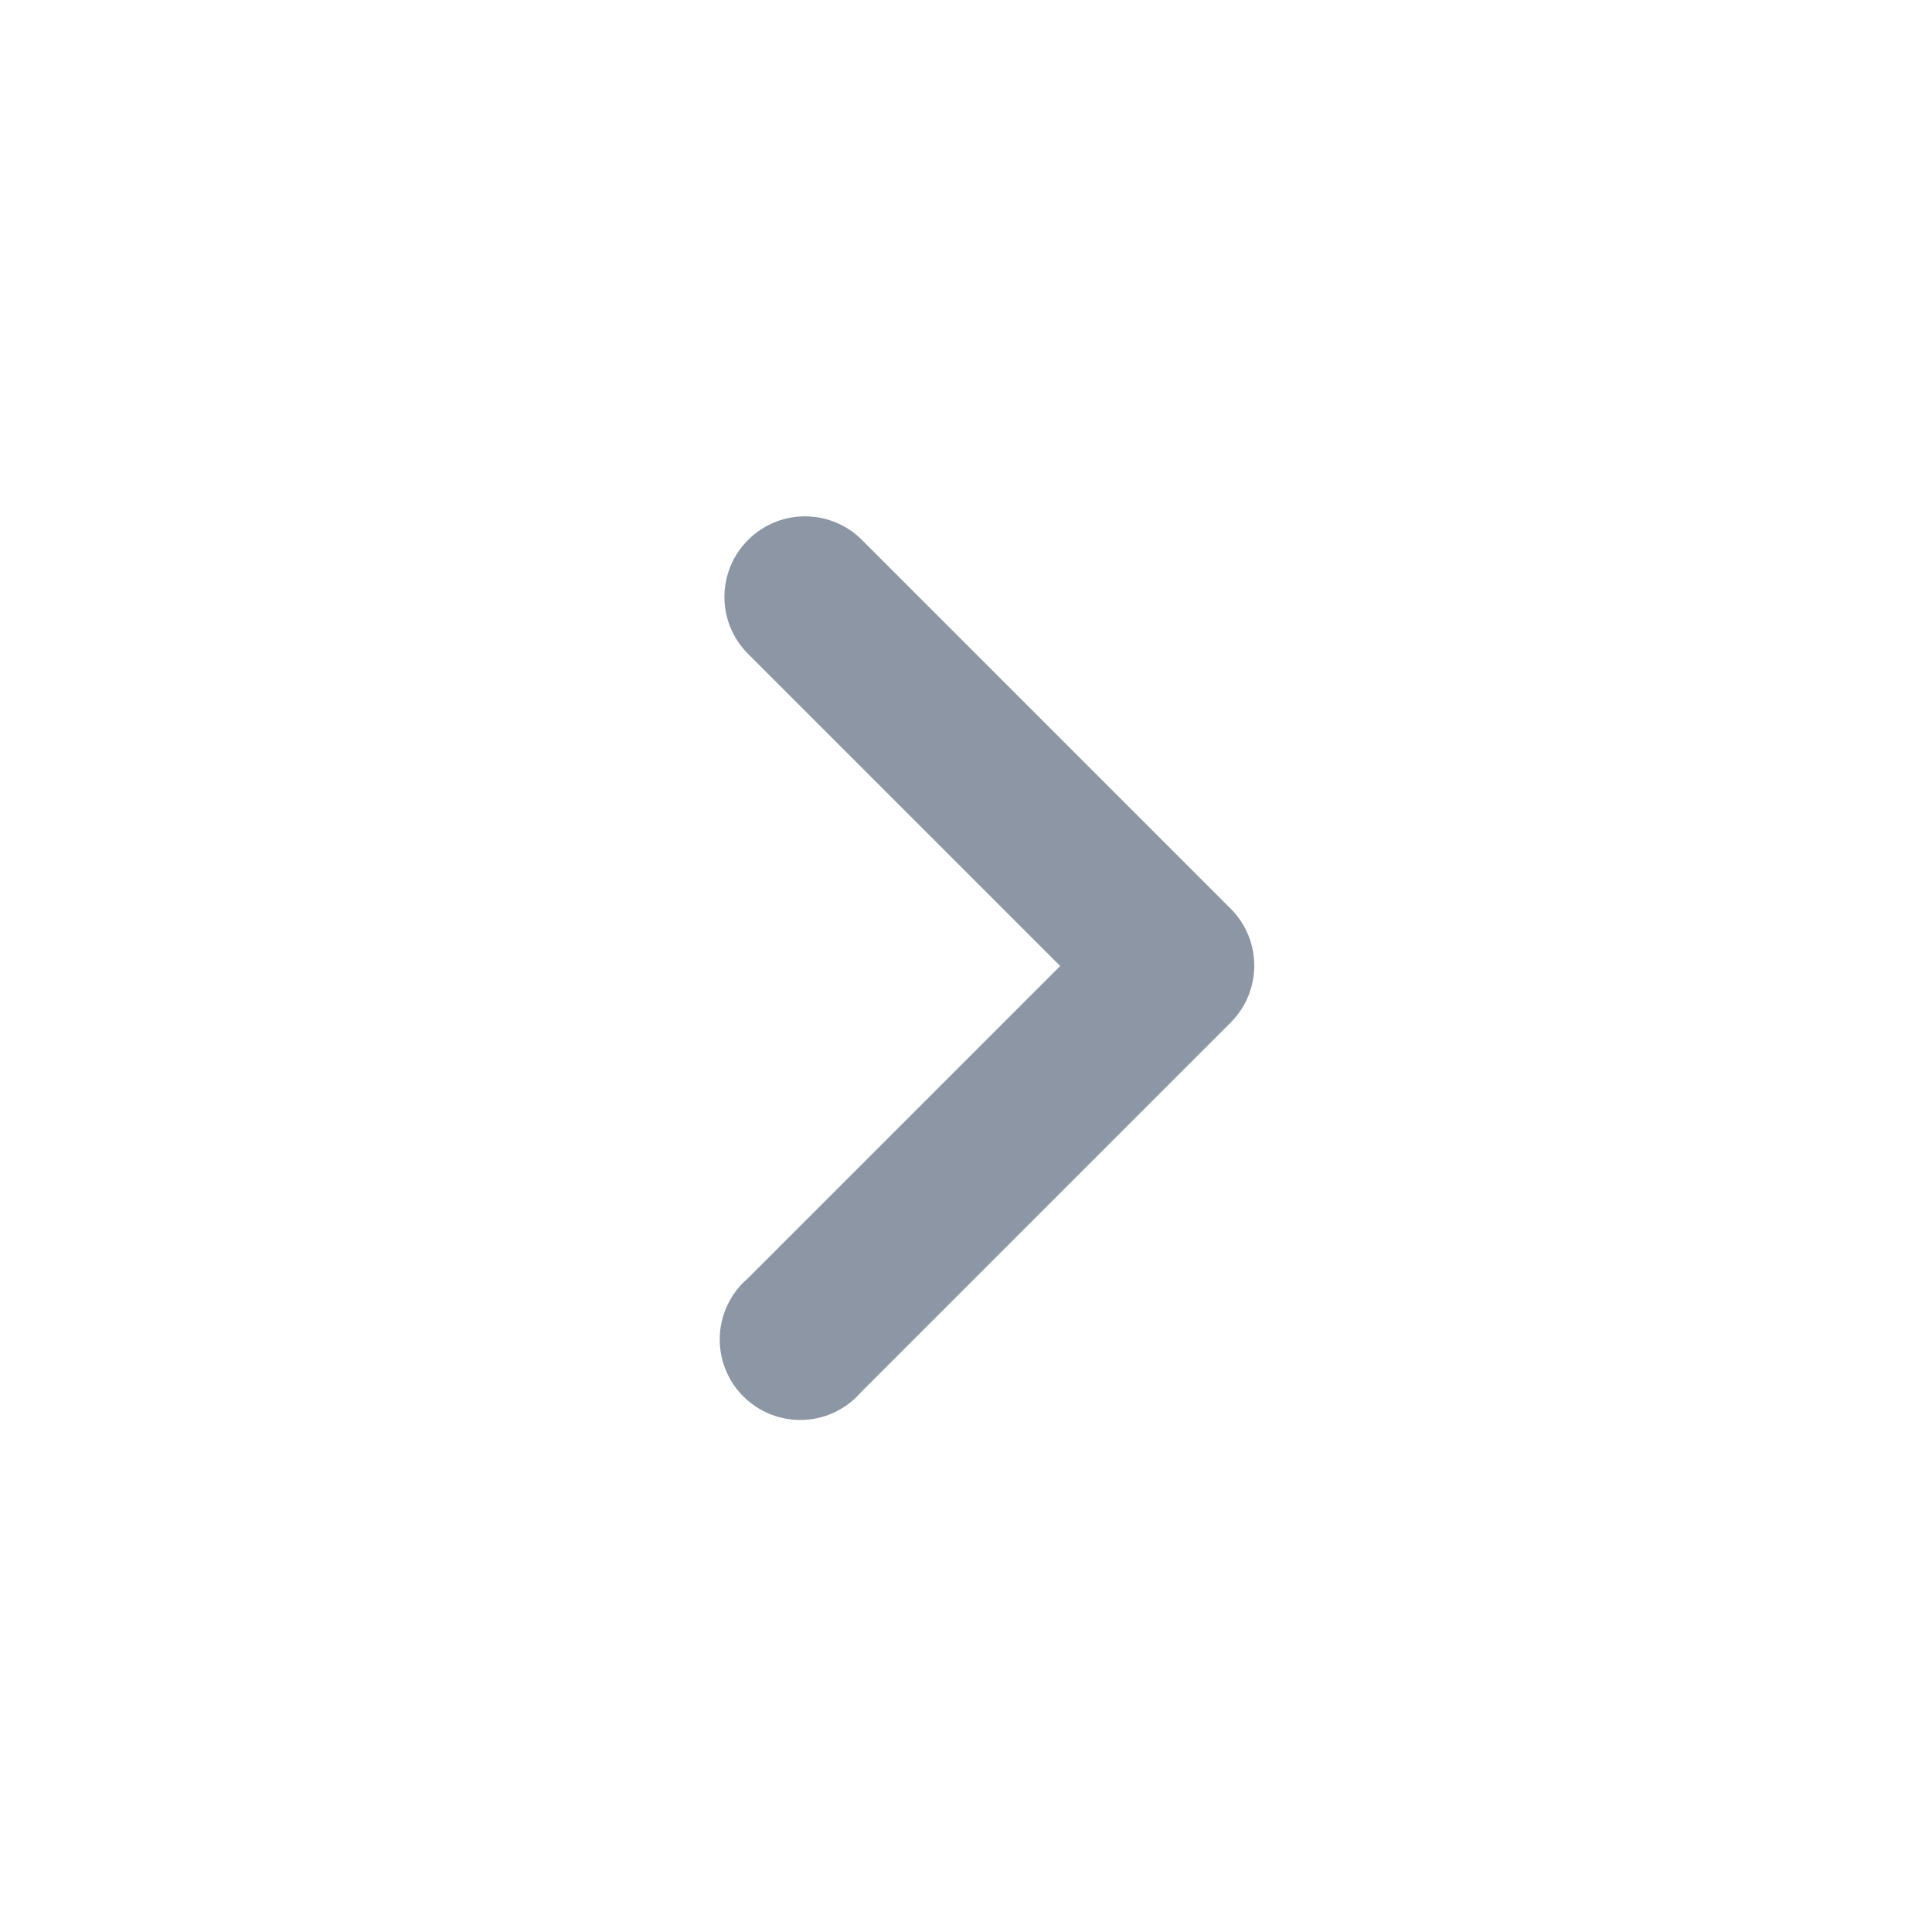
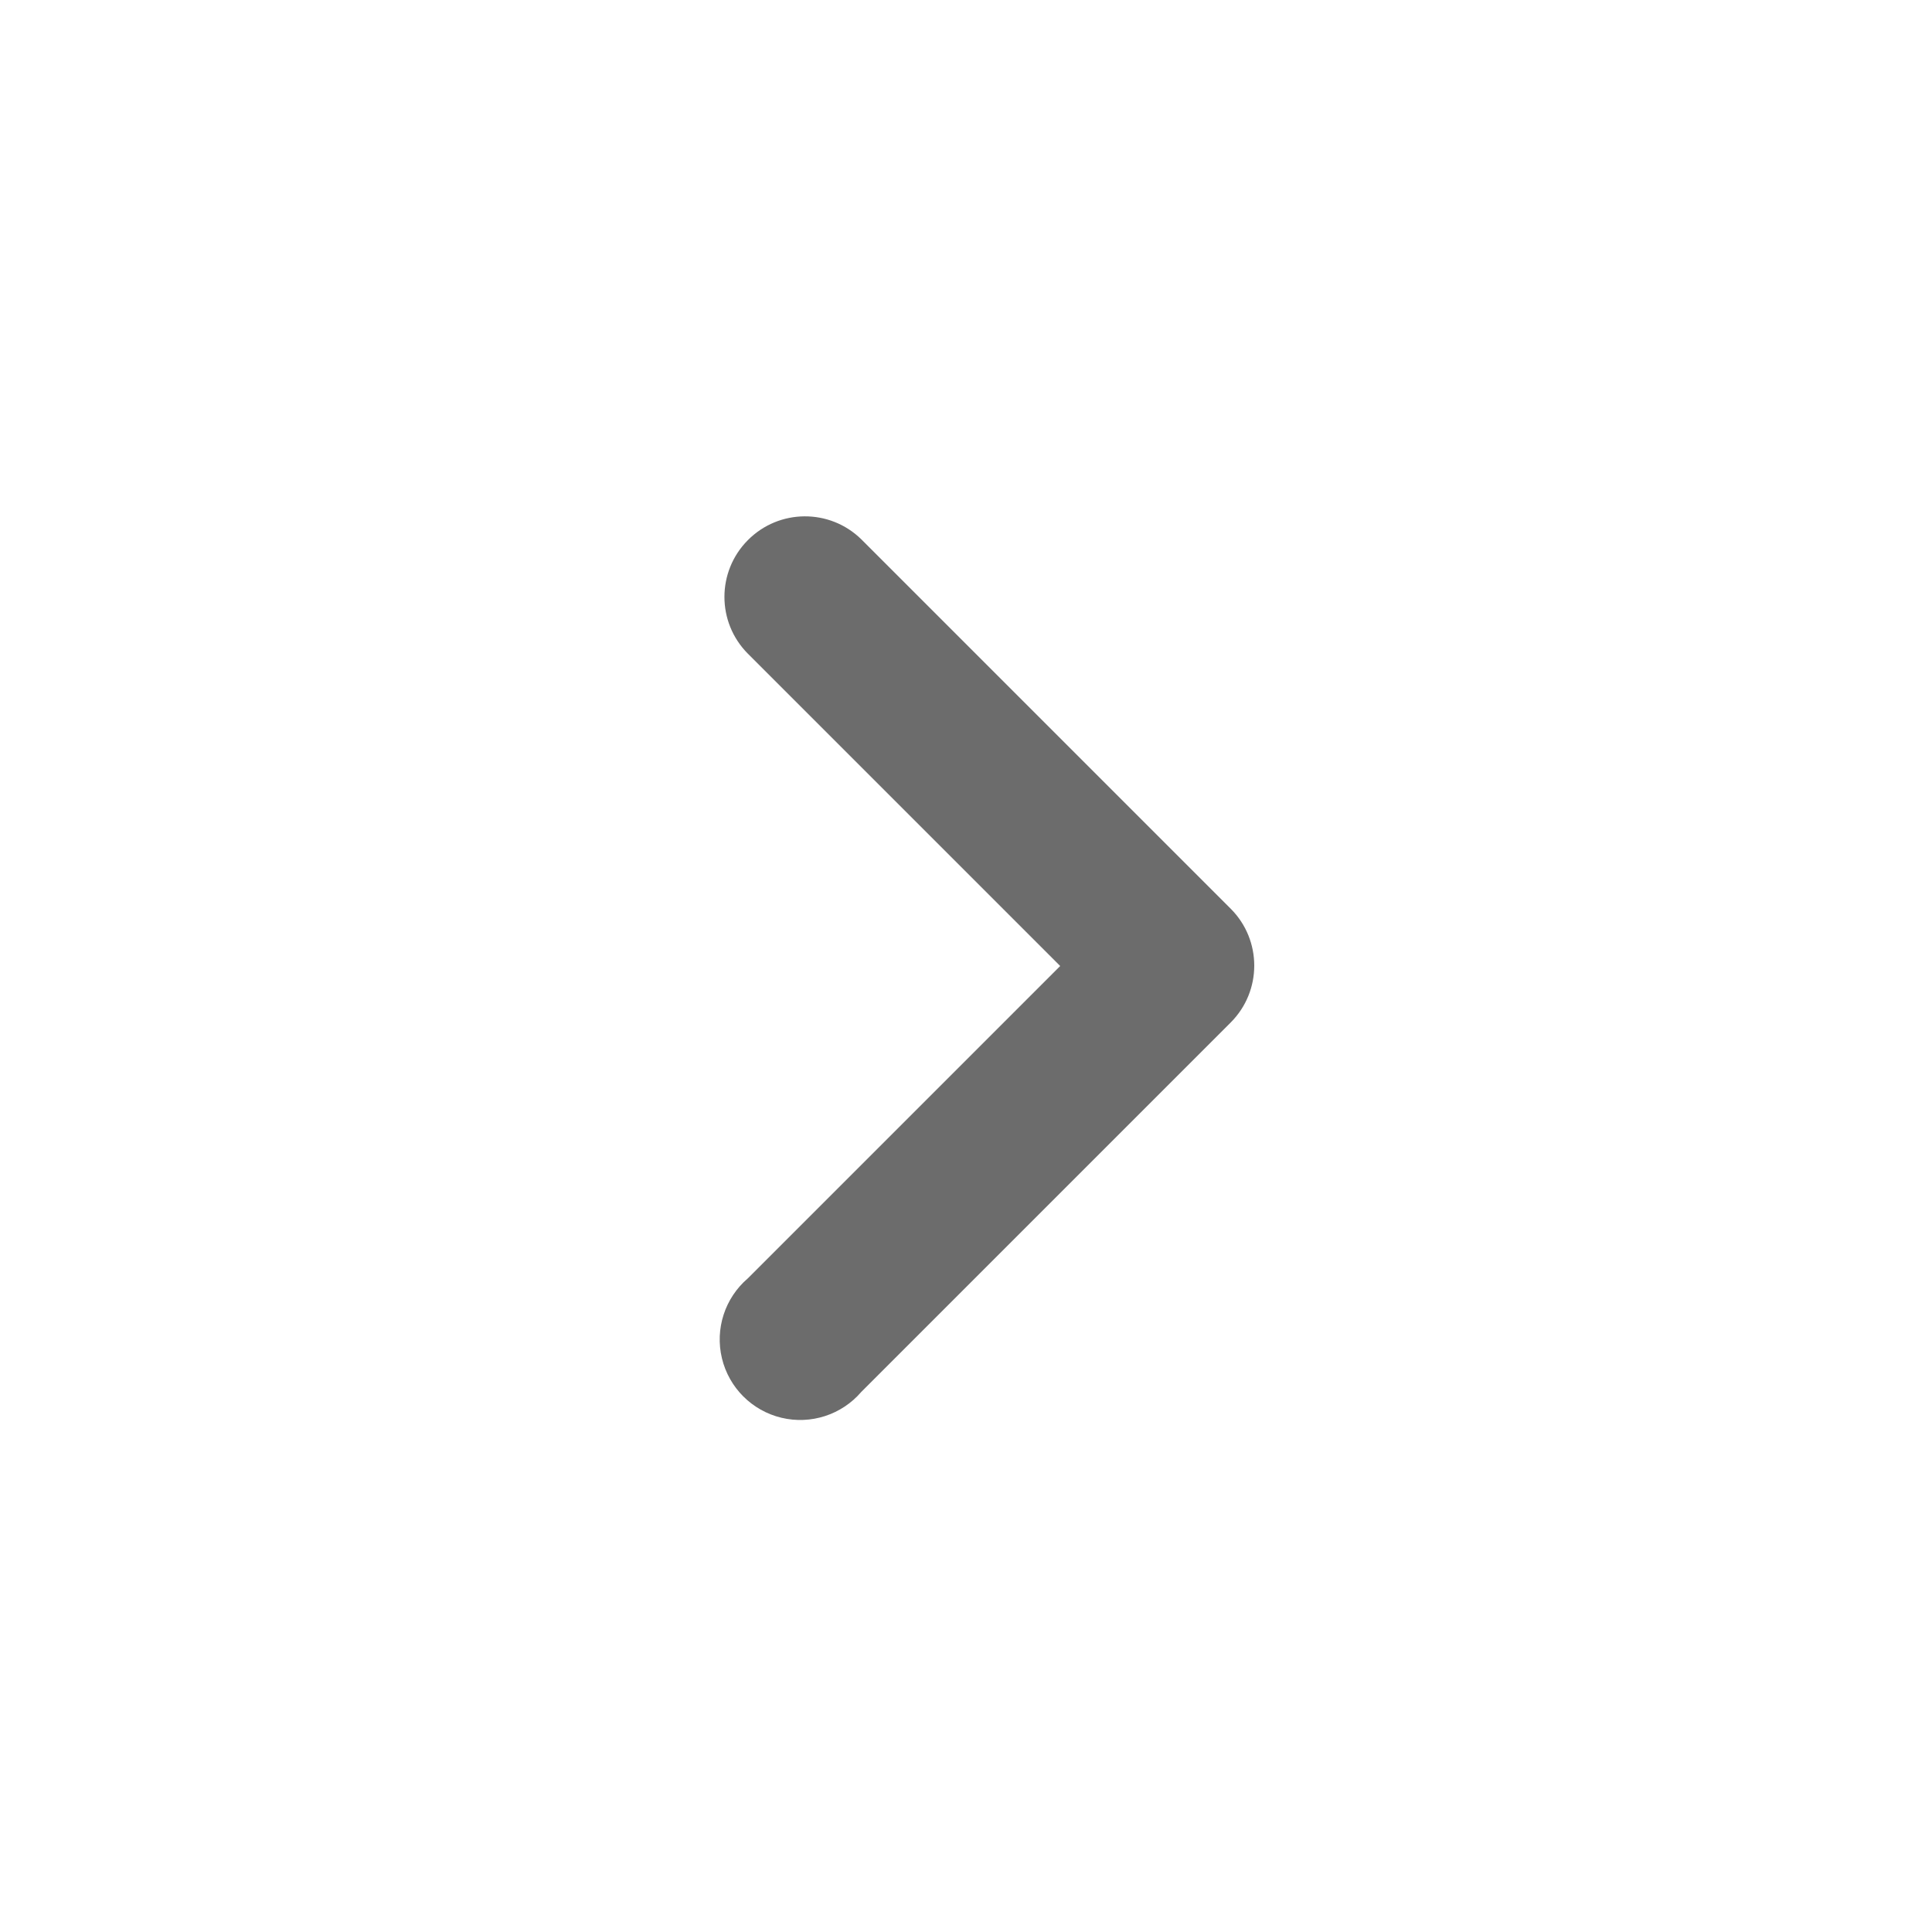
- <svg xmlns="http://www.w3.org/2000/svg" id="icn_common_more" width="24" height="24" viewBox="0 0 24 24">
-   <defs>
-     <style>
-       .cls-1 {
-         fill: none;
-       }
- 
-       .cls-2 {
-         fill: #8c96a5;
-       }
-     </style>
-   </defs>
-   <g id="구성_요소_30_51" data-name="구성 요소 30 – 51" transform="translate(-4 -4)">
-     <g id="chevron_right_black_24dp" transform="translate(4 4)">
-       <path id="패스_764" data-name="패스 764" class="cls-1" d="M0,0H24V24H0Z" />
-       <path id="패스_765" data-name="패스 765" class="cls-2" d="M9.29,6.71a1,1,0,0,0,0,1.41L13.17,12,9.29,15.88a1,1,0,1,0,1.41,1.41l4.59-4.59a1,1,0,0,0,0-1.41L10.7,6.7A1,1,0,0,0,9.29,6.71Z" />
-     </g>
+ <svg xmlns="http://www.w3.org/2000/svg" width="24" height="24">
+   <g data-name="구성 요소 30 – 51">
+     <path data-name="패스 764" d="M0 0h24v24H0Z" style="fill:none" />
+     <path data-name="패스 765" d="M9.29 6.71a1 1 0 0 0 0 1.41L13.17 12l-3.88 3.88a1 1 0 1 0 1.41 1.41l4.59-4.59a1 1 0 0 0 0-1.41L10.7 6.7a1 1 0 0 0-1.41.01Z" style="fill:#6c6c6c" />
  </g>
</svg>
